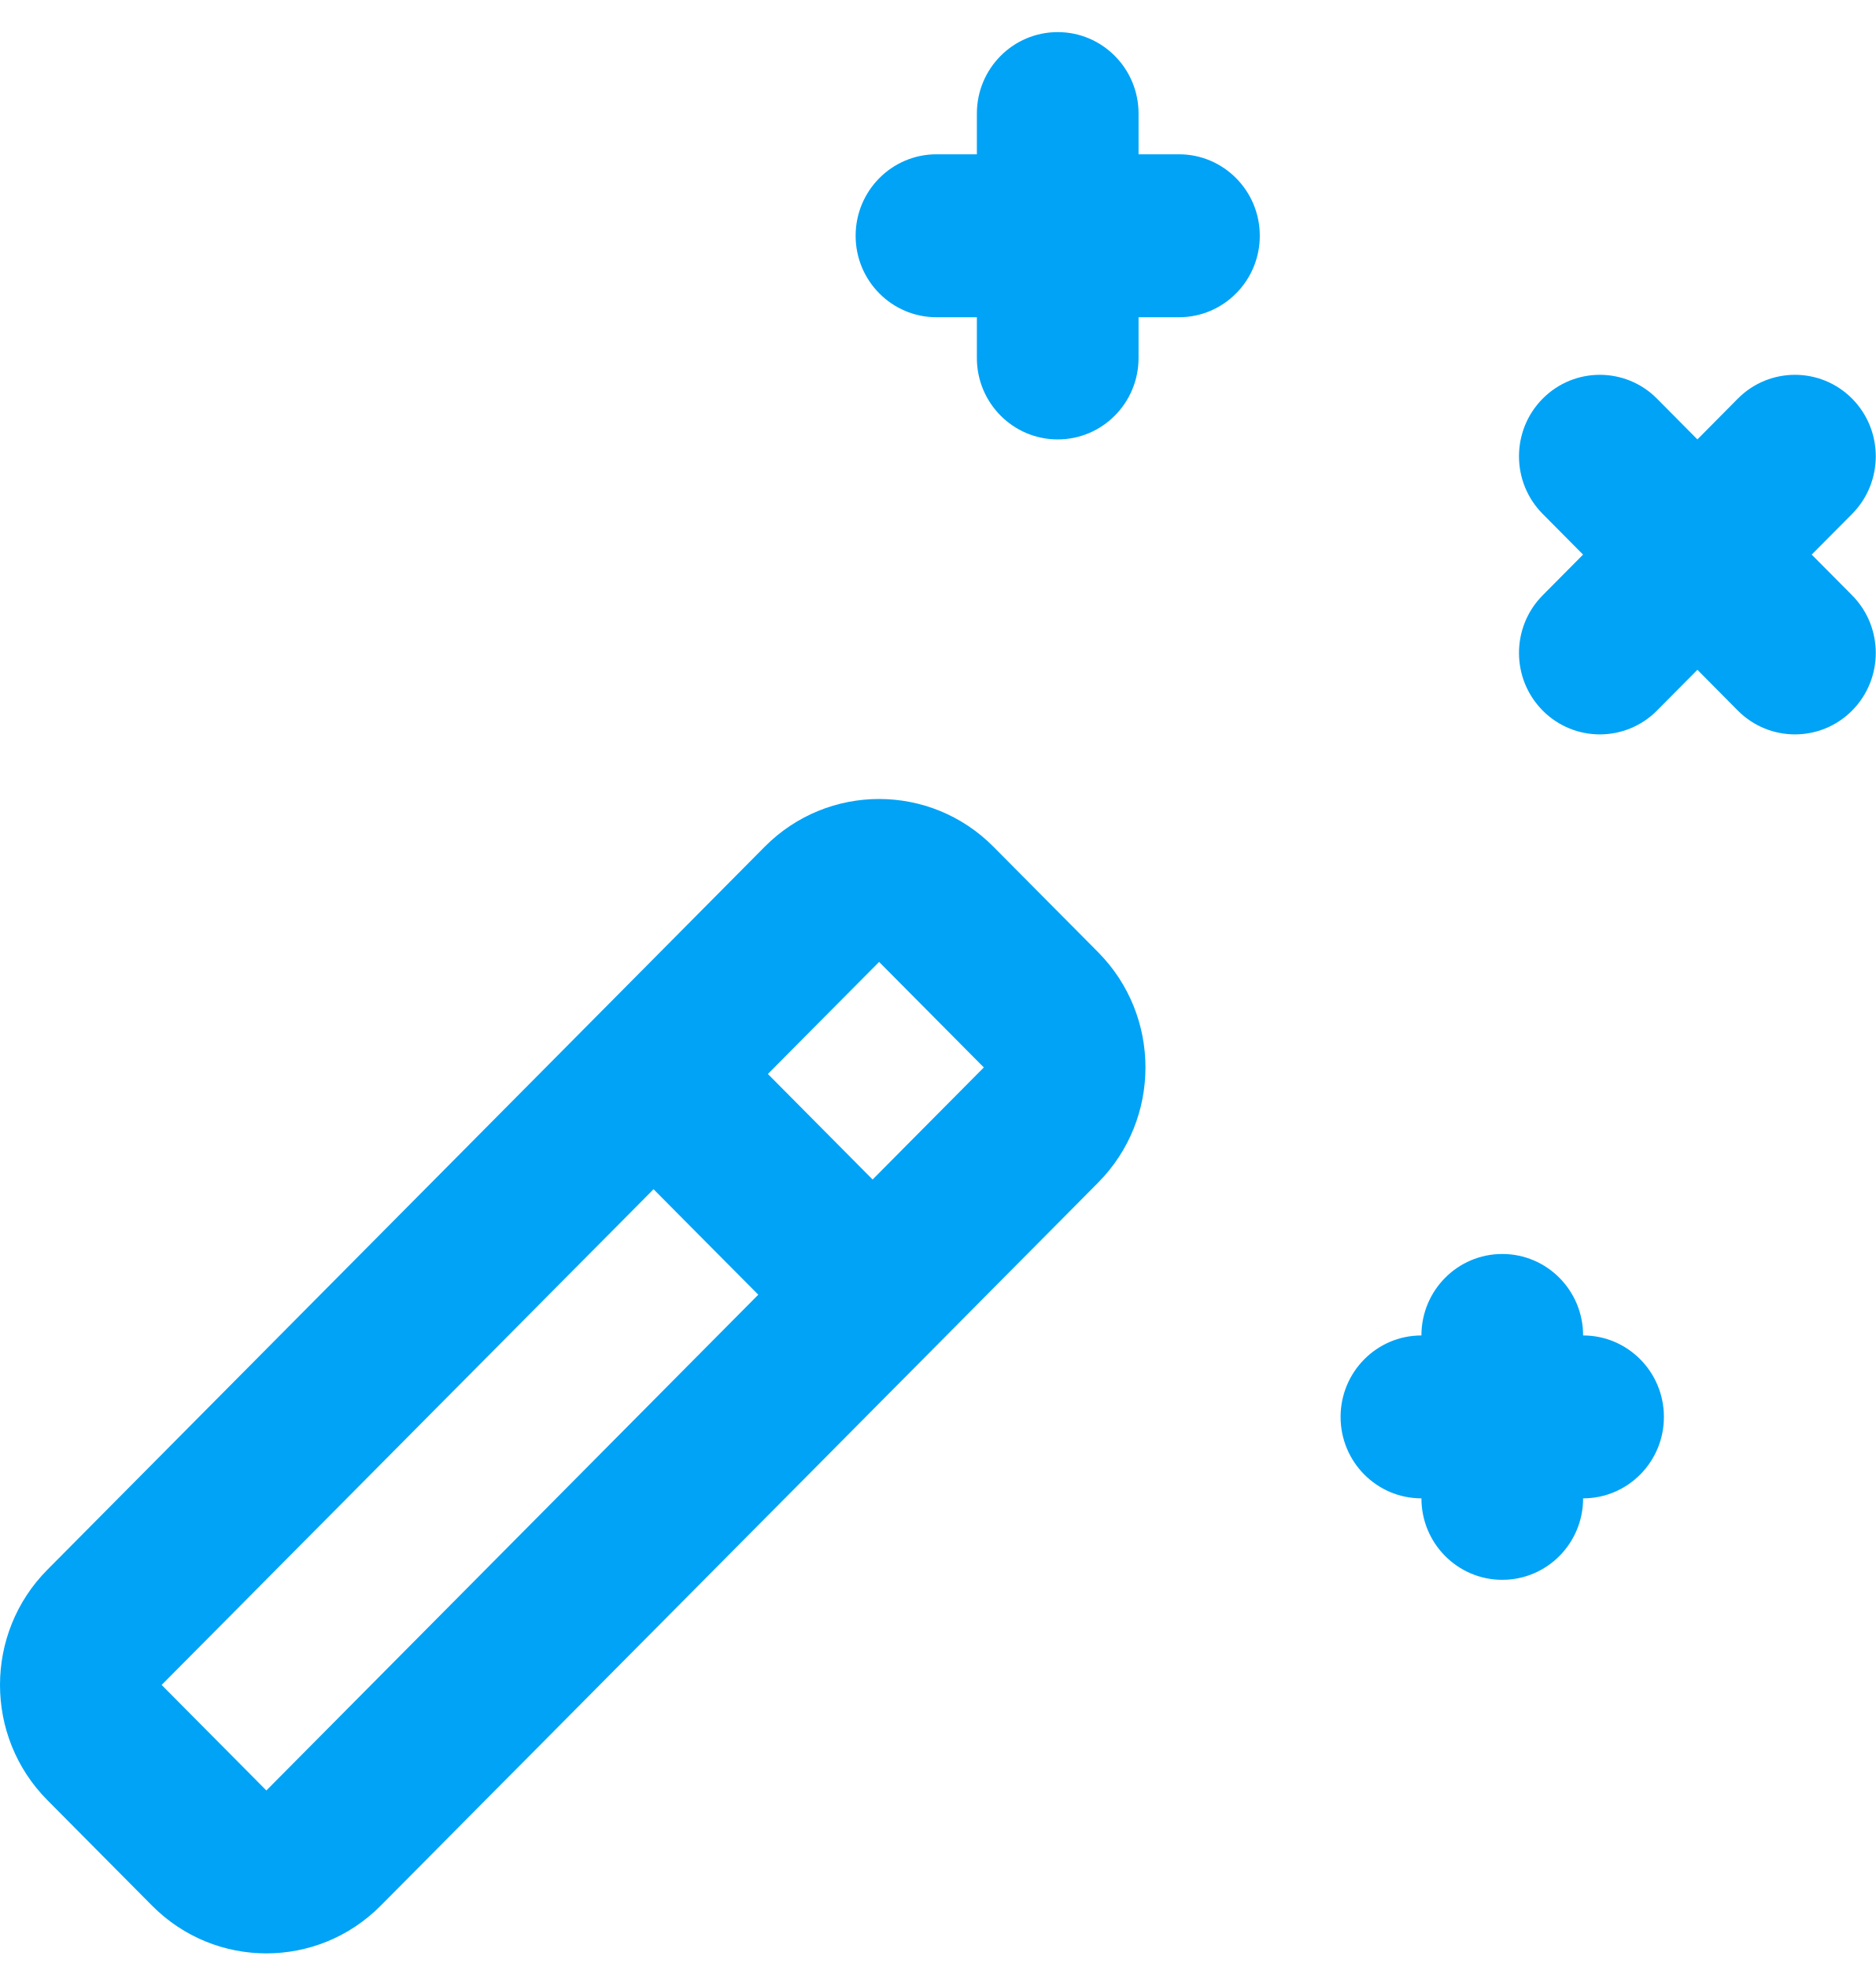
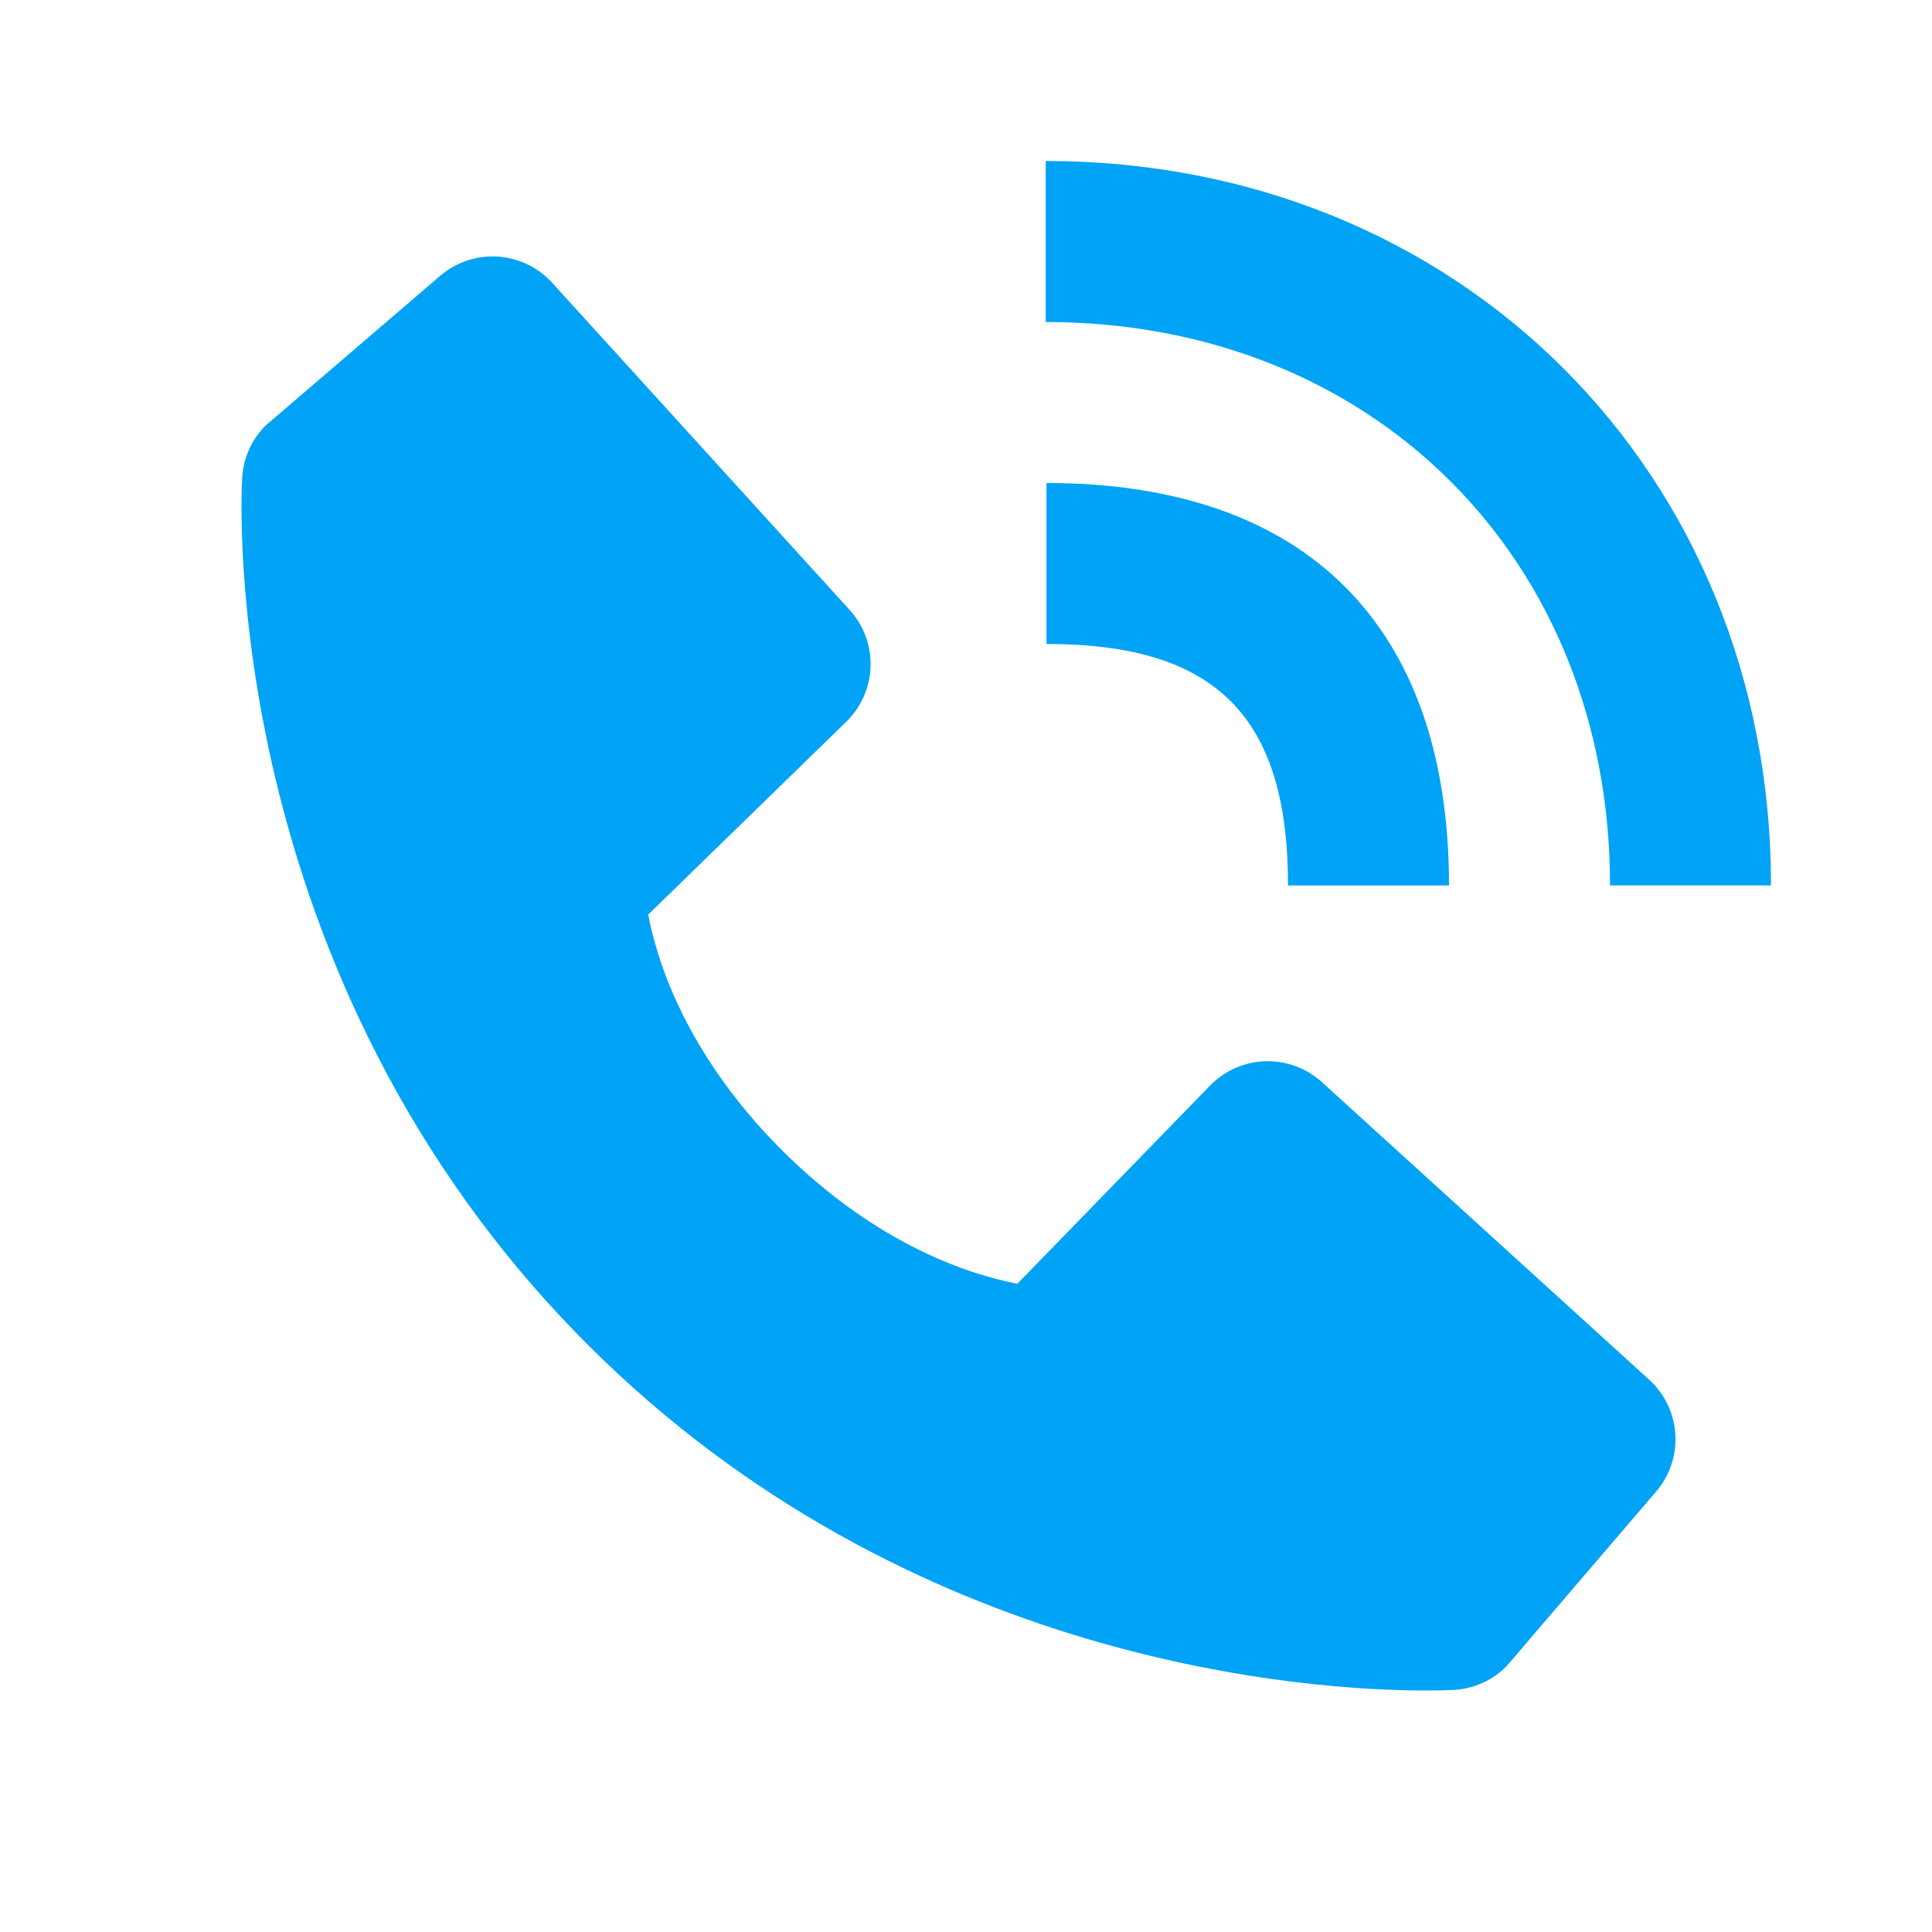
- <svg xmlns="http://www.w3.org/2000/svg" width="41" height="43" viewBox="0 0 41 43" fill="none">
-   <path fill-rule="evenodd" clip-rule="evenodd" d="M24.886 2.483C24.886 1.499 24.095 0.702 23.119 0.702C22.143 0.702 21.352 1.499 21.352 2.483V3.373H20.469C19.493 3.373 18.702 4.171 18.702 5.154C18.702 6.137 19.493 6.935 20.469 6.935H21.352V7.825C21.352 8.809 22.143 9.606 23.119 9.606C24.095 9.606 24.886 8.809 24.886 7.825V6.935H25.769C26.745 6.935 27.536 6.137 27.536 5.154C27.536 4.171 26.745 3.373 25.769 3.373H24.886V2.483ZM21.713 18.509C20.334 17.119 18.096 17.119 16.716 18.509L13.036 22.219L1.035 34.316C-0.345 35.706 -0.345 37.961 1.035 39.352L3.324 41.659C4.704 43.05 6.941 43.05 8.321 41.659L20.322 29.563L24.002 25.853C25.382 24.462 25.382 22.207 24.002 20.816L21.713 18.509ZM19.073 25.785L16.784 23.478L19.215 21.028L21.504 23.335L19.073 25.785ZM14.285 25.997L16.574 28.303L5.822 39.141L3.533 36.834L14.285 25.997ZM32.836 27.413C33.812 27.413 34.603 28.21 34.603 29.194C35.578 29.194 36.369 29.991 36.369 30.975C36.369 31.958 35.578 32.755 34.603 32.755C34.603 33.739 33.812 34.536 32.836 34.536C31.86 34.536 31.069 33.739 31.069 32.755C30.093 32.755 29.302 31.958 29.302 30.975C29.302 29.991 30.093 29.194 31.069 29.194C31.069 28.21 31.86 27.413 32.836 27.413ZM36.218 8.715C35.528 8.02 34.409 8.02 33.719 8.715C33.029 9.411 33.029 10.538 33.719 11.234L34.602 12.124L33.719 13.014C33.029 13.71 33.029 14.837 33.719 15.533C34.409 16.228 35.528 16.228 36.218 15.533L37.101 14.642L37.984 15.533C38.674 16.228 39.793 16.228 40.483 15.533C41.172 14.837 41.172 13.71 40.483 13.014L39.599 12.124L40.483 11.234C41.172 10.538 41.172 9.411 40.483 8.715C39.793 8.02 38.674 8.02 37.984 8.715L37.101 9.606L36.218 8.715Z" fill="#00A3F6" />
+ <svg xmlns="http://www.w3.org/2000/svg" width="40" height="40" viewBox="0 0 40 40" fill="none">
+   <path d="M33.334 18.332H36.667C36.667 9.782 30.212 3.333 21.65 3.333V6.667C28.42 6.667 33.334 11.572 33.334 18.332Z" fill="#00A3F6" />
+   <path d="M21.667 13.333C25.172 13.333 26.667 14.828 26.667 18.333H30C30 12.958 27.042 10 21.667 10V13.333ZM27.37 22.405C27.05 22.114 26.629 21.959 26.197 21.972C25.764 21.985 25.354 22.166 25.052 22.477L21.064 26.578C20.104 26.395 18.174 25.793 16.187 23.812C14.2 21.823 13.599 19.888 13.421 18.935L17.519 14.945C17.829 14.643 18.011 14.233 18.024 13.8C18.037 13.368 17.882 12.947 17.59 12.627L11.432 5.855C11.14 5.534 10.735 5.339 10.302 5.312C9.87 5.285 9.443 5.428 9.114 5.71L5.497 8.812C5.209 9.101 5.037 9.486 5.014 9.893C4.989 10.31 4.512 20.18 12.165 27.837C18.842 34.512 27.206 35 29.509 35C29.846 35 30.052 34.99 30.107 34.987C30.515 34.964 30.899 34.791 31.187 34.502L34.287 30.883C34.57 30.554 34.713 30.128 34.686 29.695C34.659 29.262 34.465 28.857 34.144 28.565L27.37 22.405Z" fill="#00A3F6" />
</svg>
